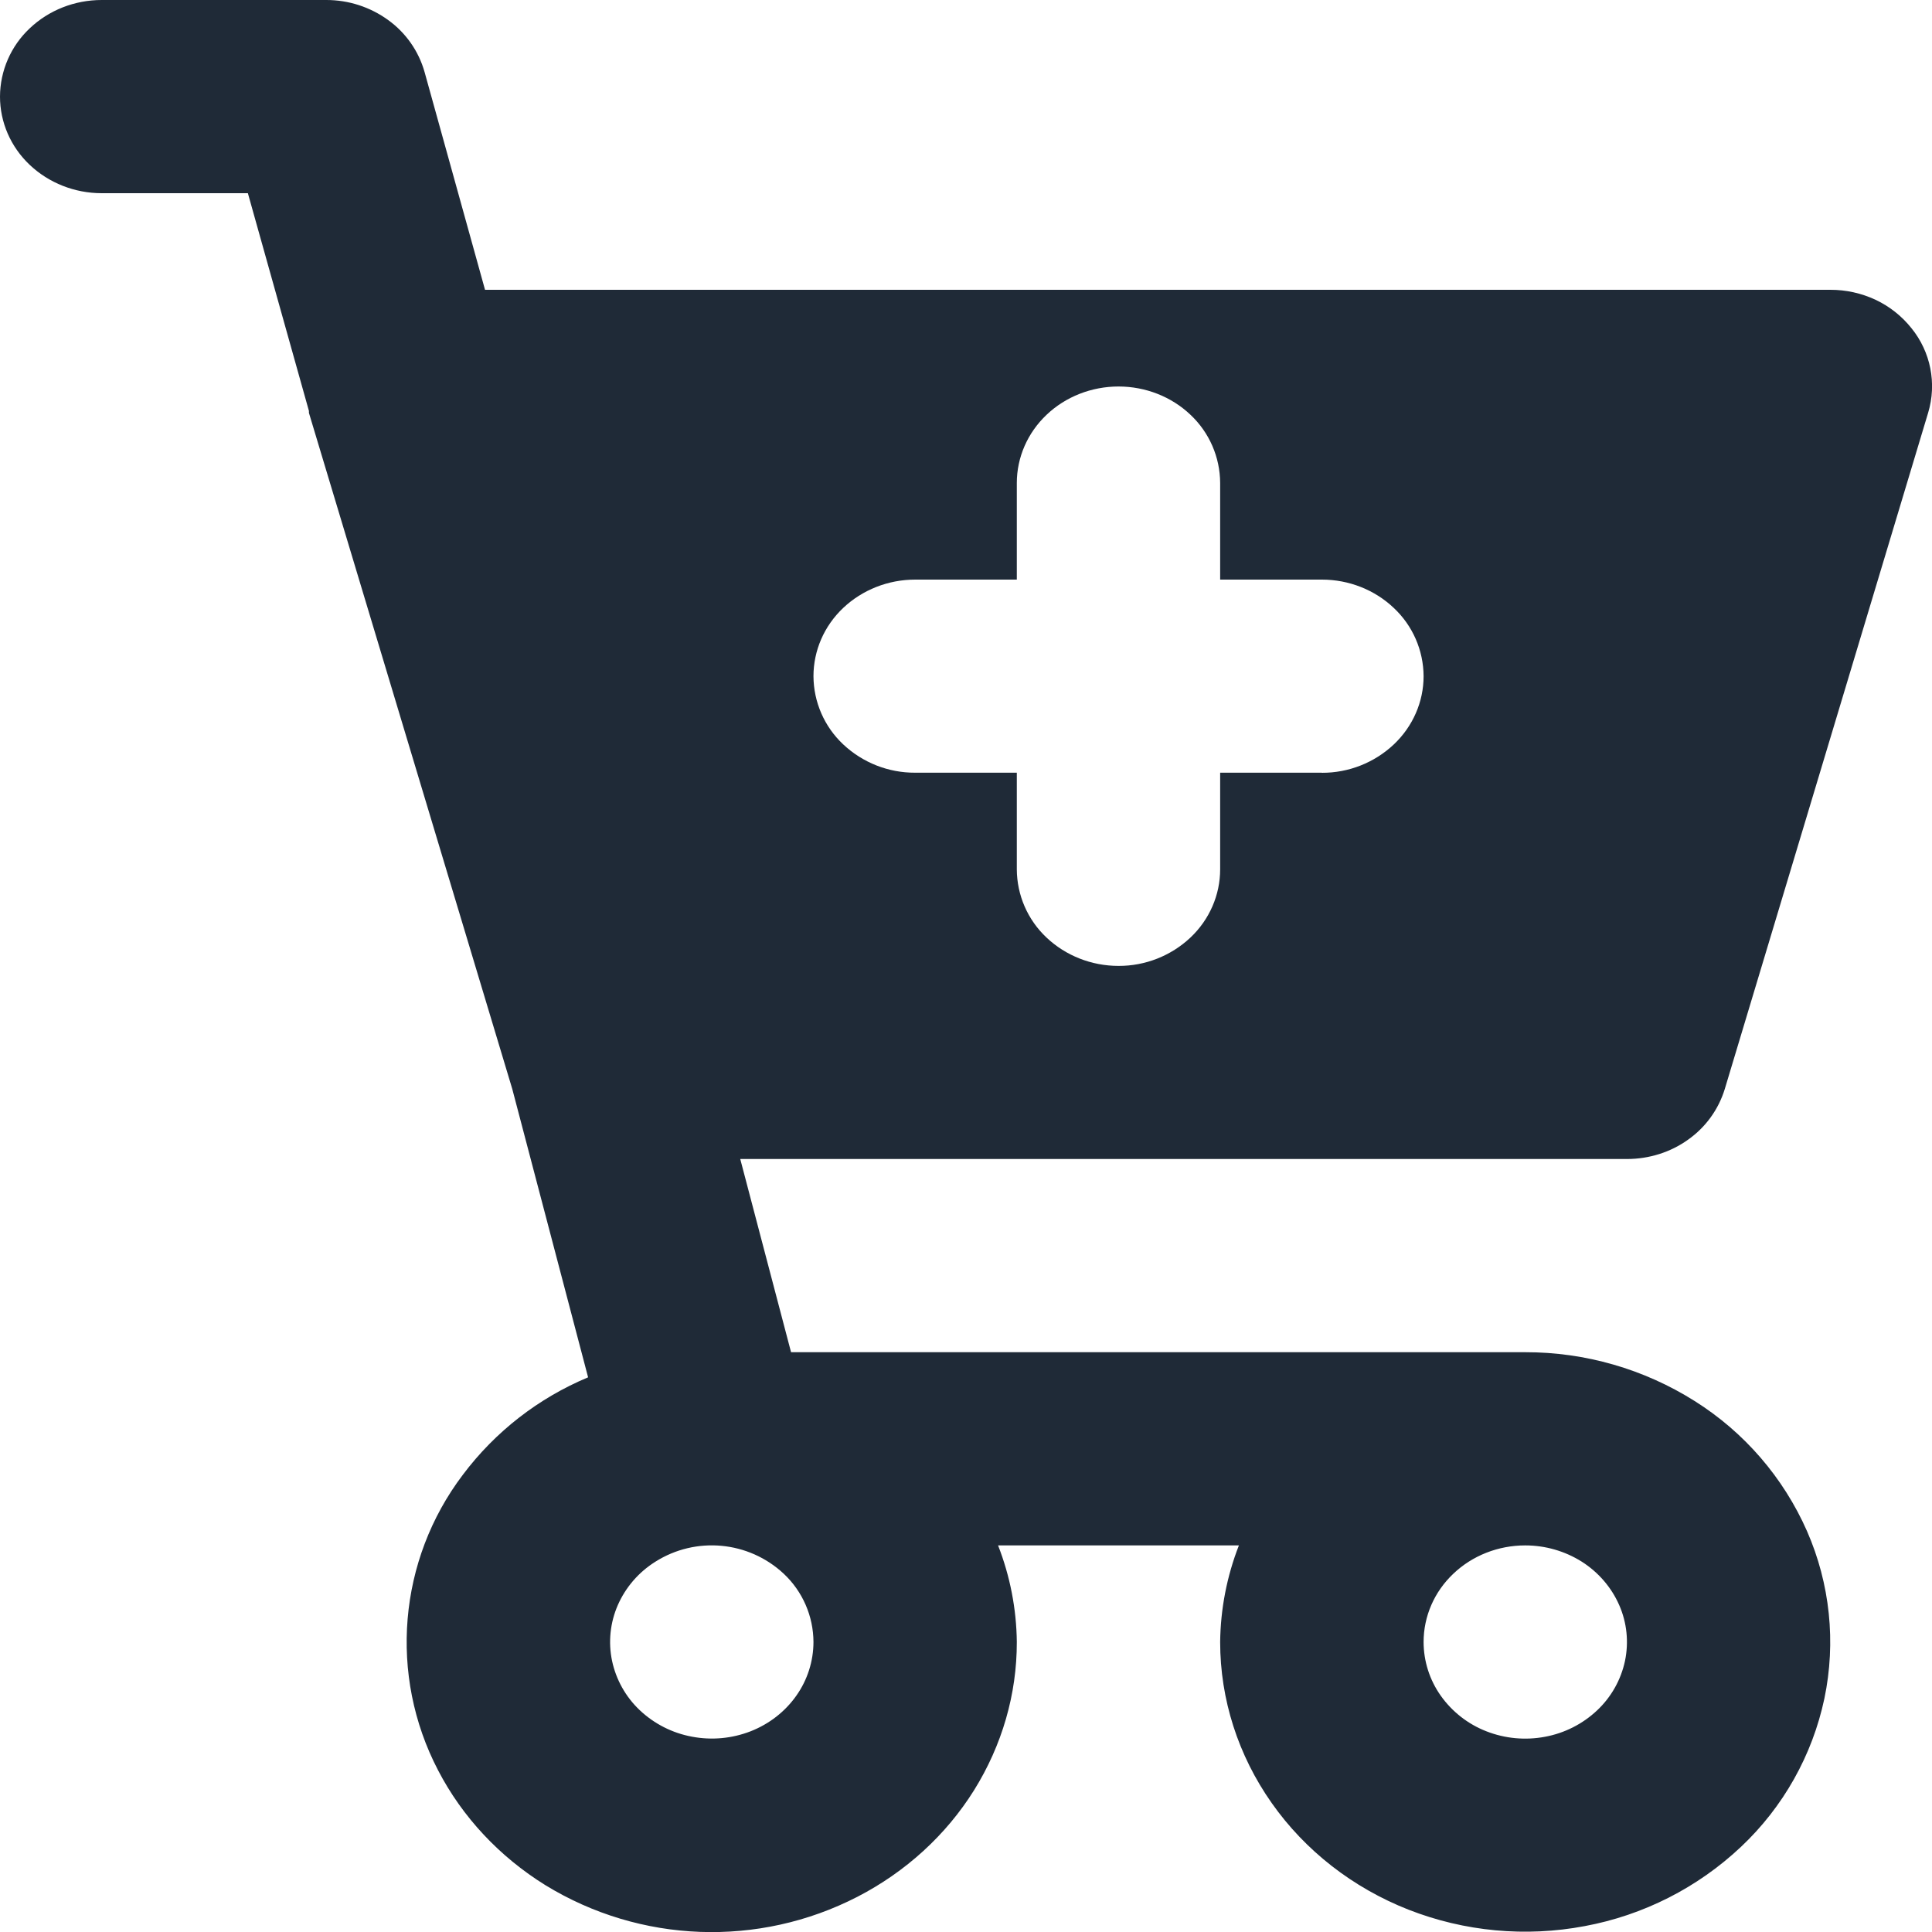
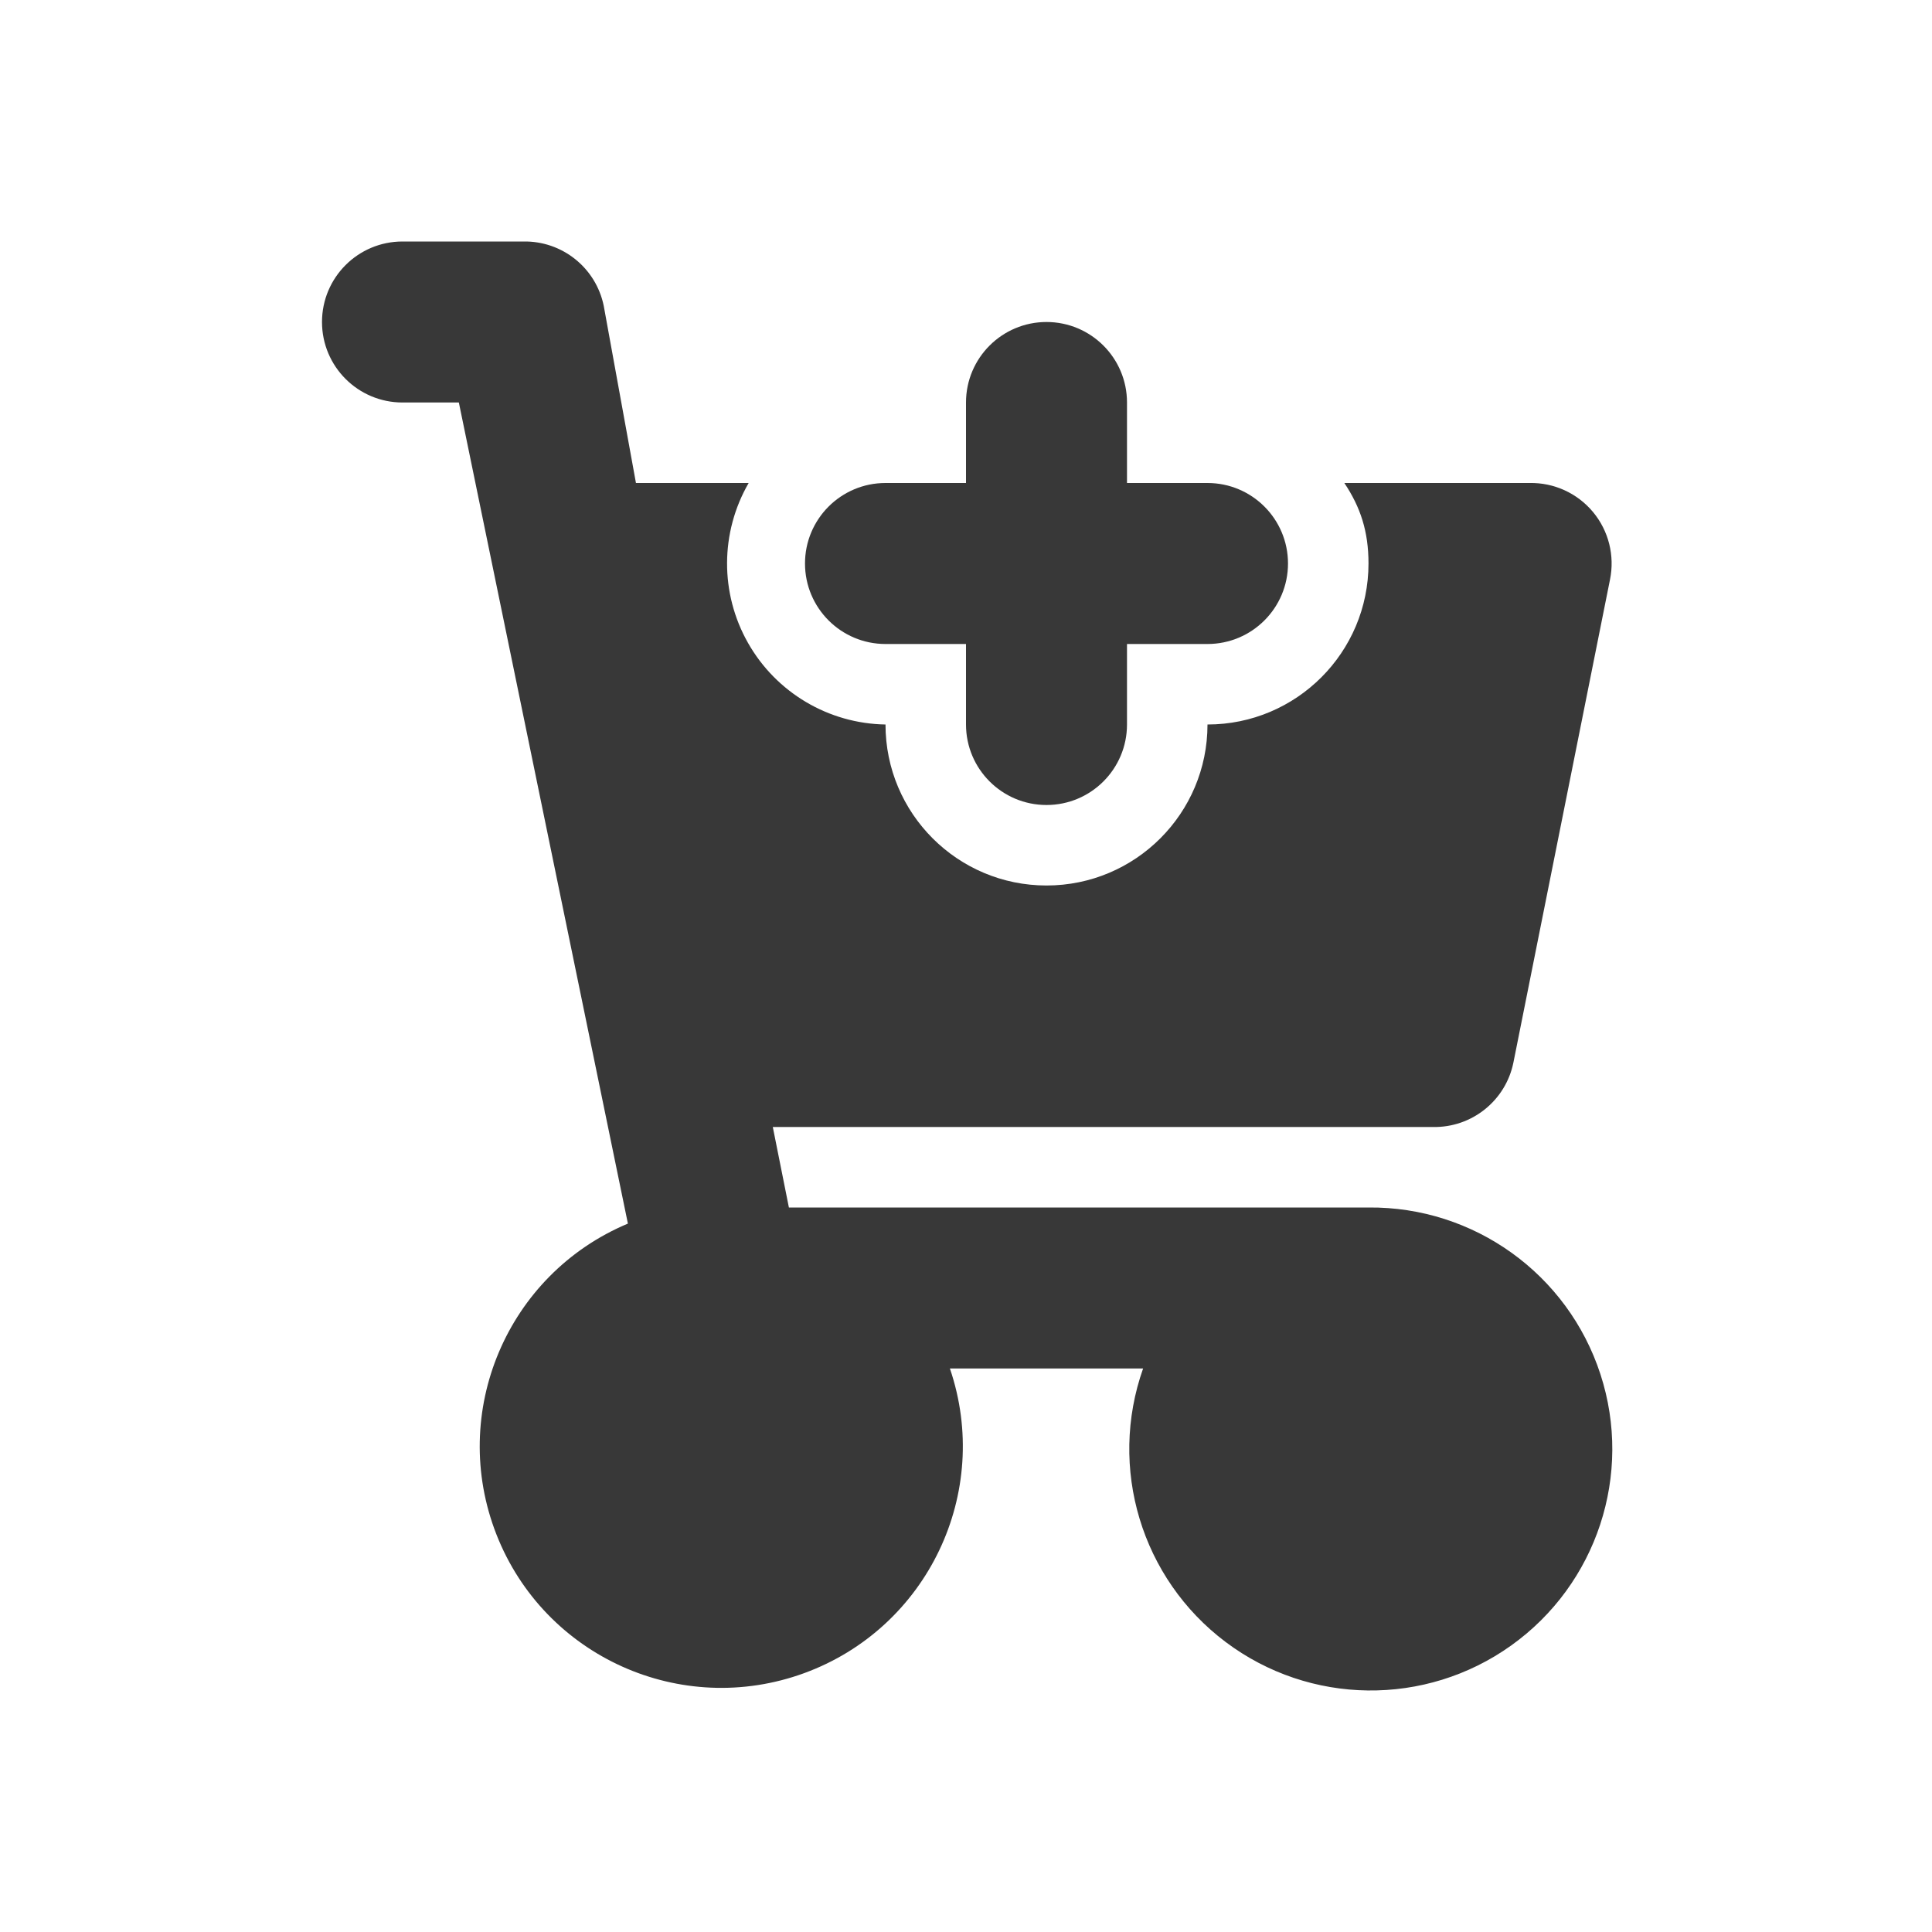
- <svg xmlns="http://www.w3.org/2000/svg" fill="none" viewBox="0 0 20 20">
-   <path fill="#1F2A37" d="m17.855 11.273 2.105-7a.952.952 0 0 0-.173-.876 1.042 1.042 0 0 0-.37-.293 1.098 1.098 0 0 0-.47-.104H5.021L4.395.745a.998.998 0 0 0-.376-.537A1.089 1.089 0 0 0 3.377 0H1.053C.773 0 .506.105.308.293A.975.975 0 0 0 0 1c0 .265.11.52.308.707.198.187.465.293.745.293h1.513l.632 2.254v.02l2.105 6.999.785 2.985a3.13 3.13 0 0 0-1.296 1.008 2.87 2.87 0 0 0-.257 3.06c.251.484.636.895 1.112 1.19a3.295 3.295 0 0 0 3.228.12c.5-.258.918-.639 1.208-1.103.29-.465.444-.995.443-1.535a2.834 2.834 0 0 0-.194-1h2.493a2.84 2.84 0 0 0-.194 1c0 .593.186 1.173.533 1.666.347.494.84.878 1.417 1.105a3.314 3.314 0 0 0 1.824.17 3.213 3.213 0 0 0 1.617-.82 2.95 2.95 0 0 0 .864-1.536 2.86 2.86 0 0 0-.18-1.733 3.038 3.038 0 0 0-1.162-1.346 3.278 3.278 0 0 0-1.755-.506h-7.6l-.526-2h9.179c.229 0 .452-.07.634-.201a1 1 0 0 0 .379-.524Zm-2.066 4.725a1.1 1.1 0 0 1 .585.168c.173.11.308.267.388.45.08.182.1.383.06.577a.985.985 0 0 1-.288.512 1.07 1.07 0 0 1-.54.274 1.104 1.104 0 0 1-.608-.057 1.043 1.043 0 0 1-.472-.369.965.965 0 0 1-.177-.555c0-.265.11-.52.308-.707.197-.188.465-.293.744-.293Zm-7.368 1a.965.965 0 0 1-.177.555c-.116.165-.28.293-.473.369a1.104 1.104 0 0 1-.608.056 1.07 1.07 0 0 1-.539-.273.985.985 0 0 1-.288-.512.953.953 0 0 1 .06-.578c.08-.182.214-.339.388-.448a1.092 1.092 0 0 1 1.329.124.975.975 0 0 1 .308.707Zm5.263-8.999h-1.053v1c0 .265-.11.52-.308.707a1.081 1.081 0 0 1-.744.293c-.28 0-.547-.106-.745-.293a.975.975 0 0 1-.308-.707v-1H9.474a1.08 1.08 0 0 1-.745-.293A.975.975 0 0 1 8.421 7c0-.265.11-.52.308-.707.198-.187.465-.293.745-.293h1.052V5c0-.265.111-.52.309-.707.197-.187.465-.292.744-.292.279 0 .547.105.744.292a.975.975 0 0 1 .308.707v1h1.053c.28 0 .547.106.744.293a.975.975 0 0 1 .309.707c0 .265-.111.52-.309.707a1.081 1.081 0 0 1-.744.293Z" />
+ <svg xmlns="http://www.w3.org/2000/svg" fill="none" viewBox="0 0 24 24">
+   <path fill="#383838" fill-rule="evenodd" d="M5 3a1 1 0 0 0 0 2h.7l2.1 10.2a3 3 0 1 0 4 1.8h2.4a3 3 0 1 0 2.8-2H9.8l-.2-1h8.2a1 1 0 0 0 1-.8l1.2-6A1 1 0 0 0 19 6h-2.3c.2.3.3.6.3 1a2 2 0 0 1-2 2 2 2 0 1 1-4 0 2 2 0 0 1-1.7-3H7.9l-.4-2.2a1 1 0 0 0-1-.8H5Z" clip-rule="evenodd" />
+   <path fill="#383838" fill-rule="evenodd" d="M14 5a1 1 0 1 0-2 0v1h-1a1 1 0 1 0 0 2h1v1a1 1 0 1 0 2 0V8h1a1 1 0 1 0 0-2h-1V5Z" clip-rule="evenodd" />
</svg>
